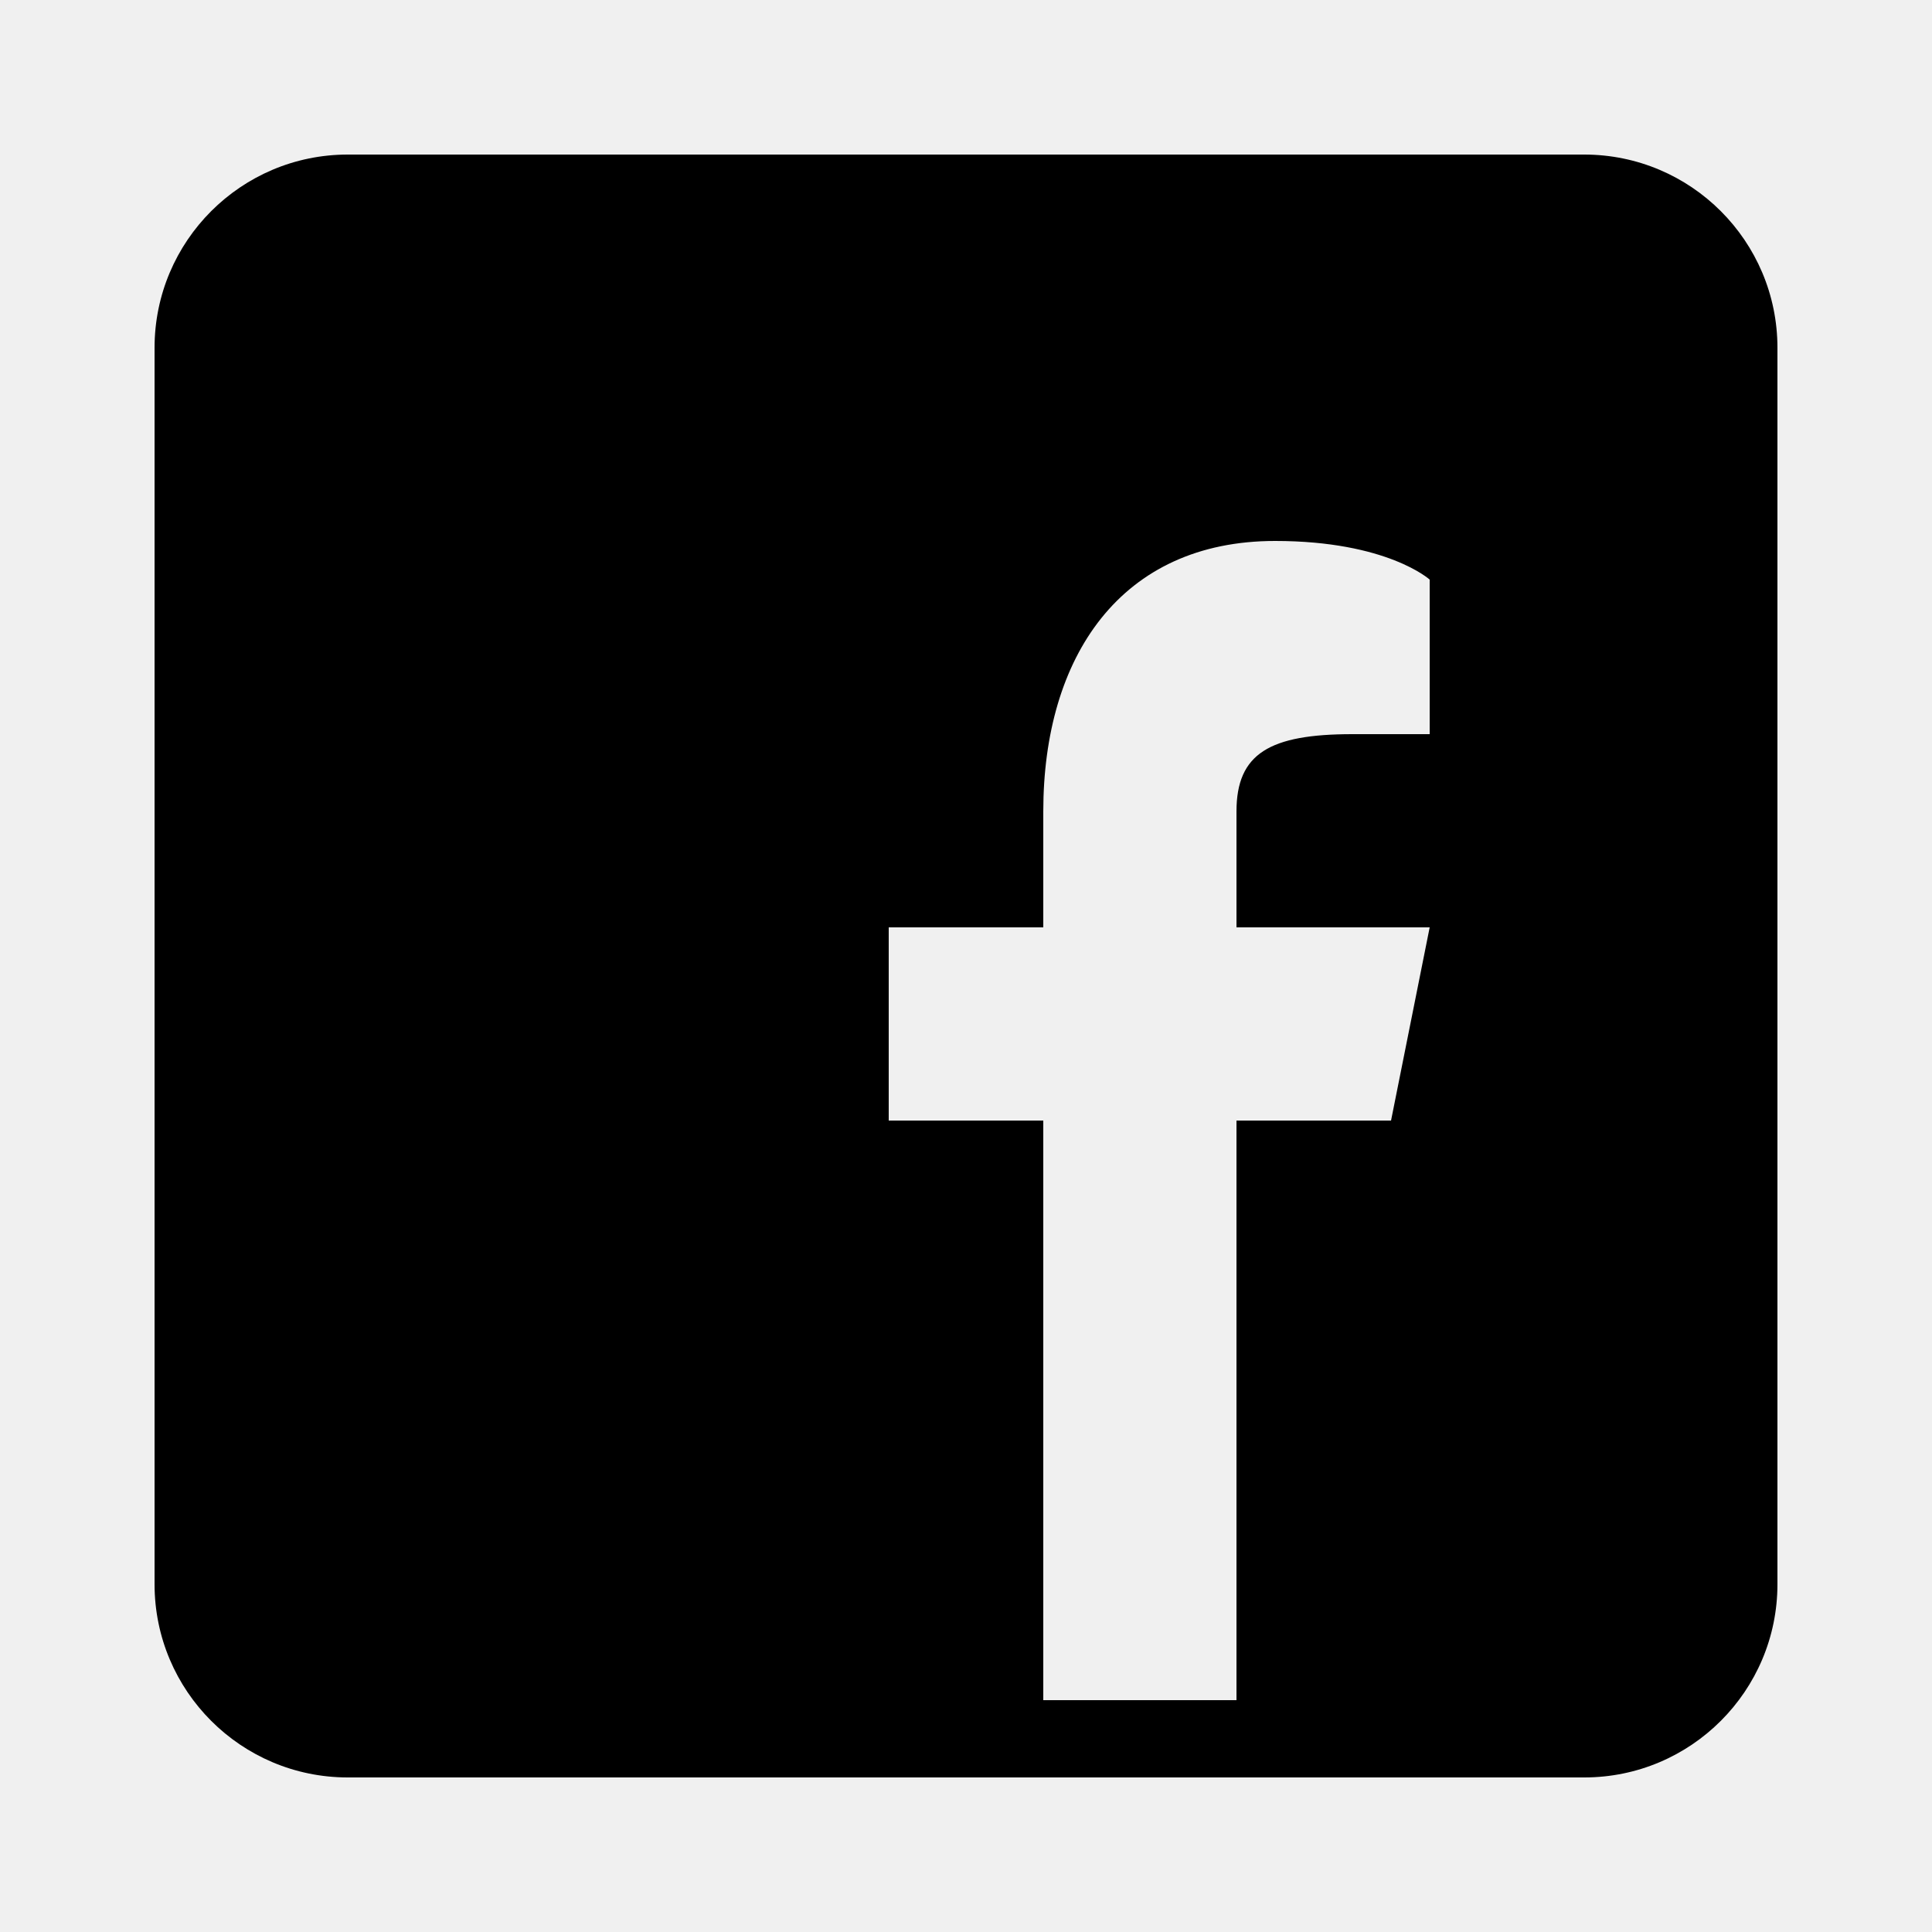
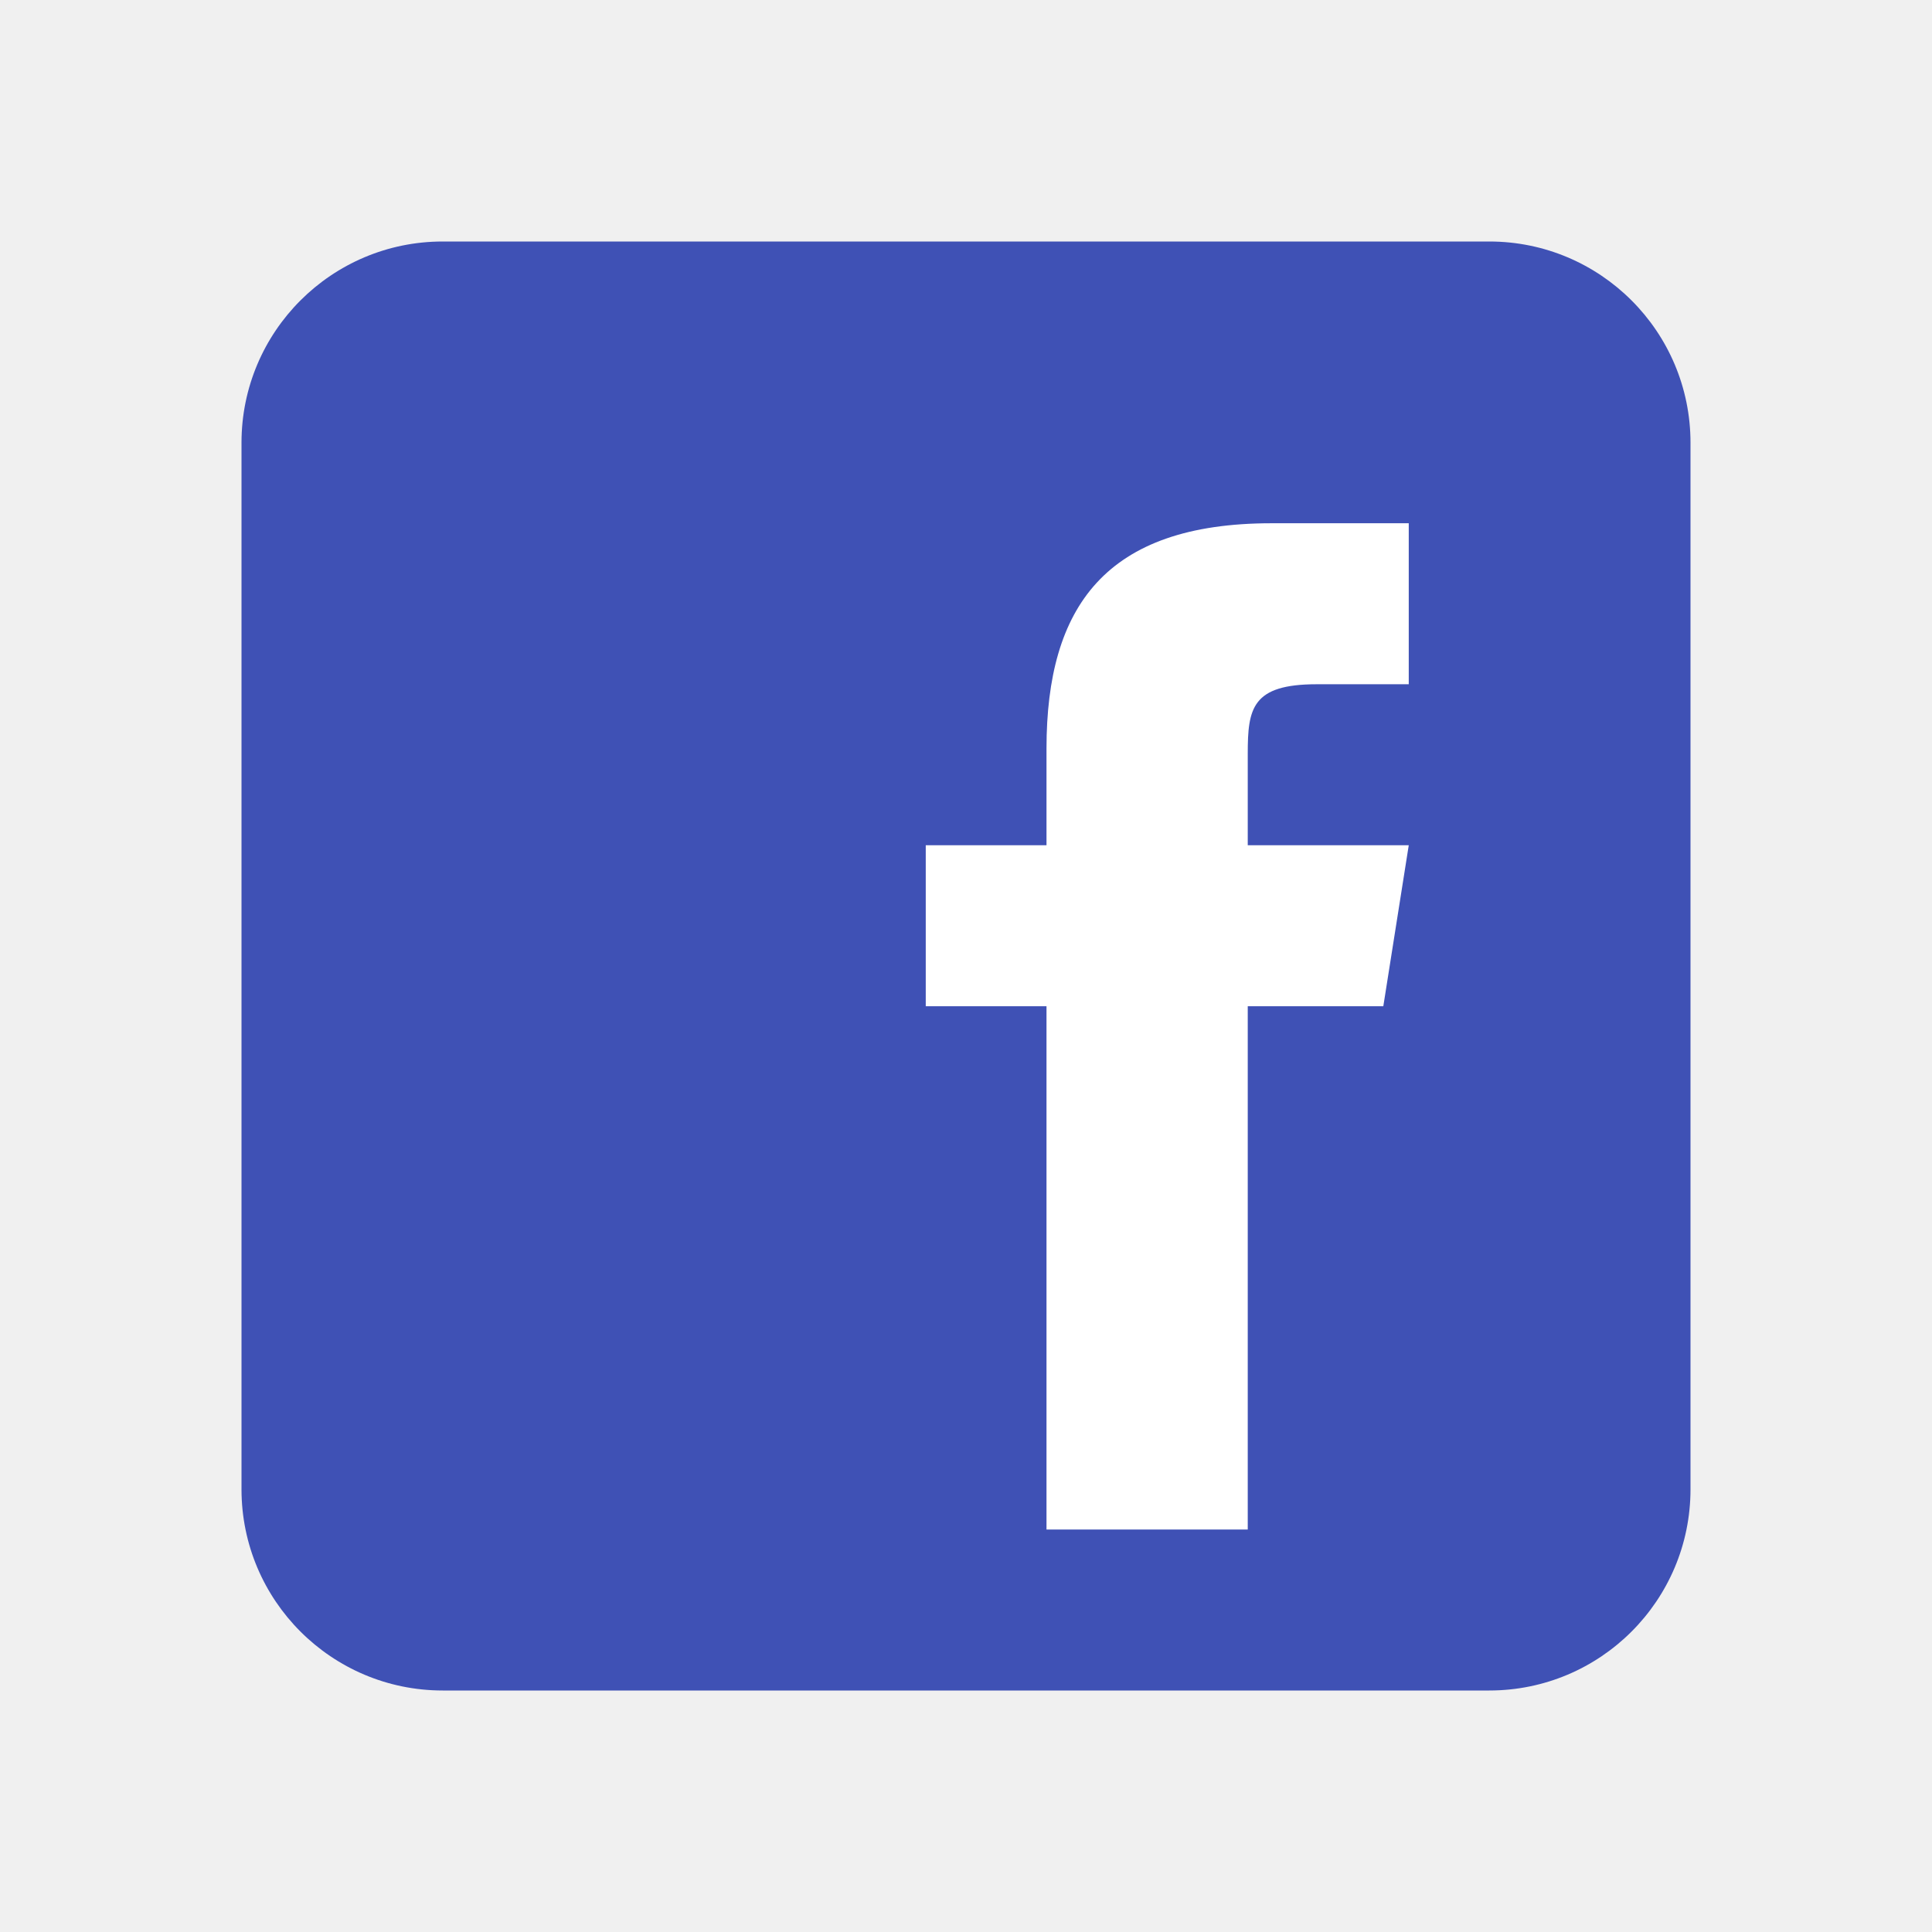
- <svg xmlns="http://www.w3.org/2000/svg" viewBox="0 0 50 50" width="50px" height="50px">
-   <path d="M41,4H9C6.24,4,4,6.24,4,9v32c0,2.76,2.24,5,5,5h32c2.76,0,5-2.24,5-5V9C46,6.24,43.76,4,41,4z M37,19h-2c-2.14,0-3,0.5-3,2 v3h5l-1,5h-4v15h-5V29h-4v-5h4v-3c0-4,2-7,6-7c2.9,0,4,1,4,1V19z" />
+ <svg xmlns="http://www.w3.org/2000/svg" viewBox="0 0 48 48" width="50px" height="50px">
+   <path fill="#3F51B5" d="M42,37c0,2.762-2.238,5-5,5H11c-2.761,0-5-2.238-5-5V11c0-2.762,2.239-5,5-5h26c2.762,0,5,2.238,5,5V37z" />
+   <path fill="#FFF" d="M34.368,25H31v13h-5V25h-3v-4h3v-2.41c0.002-3.508,1.459-5.59,5.592-5.59H35v4h-2.287C31.104,17,31,17.6,31,18.723V21h4L34.368,25z" />
</svg>
